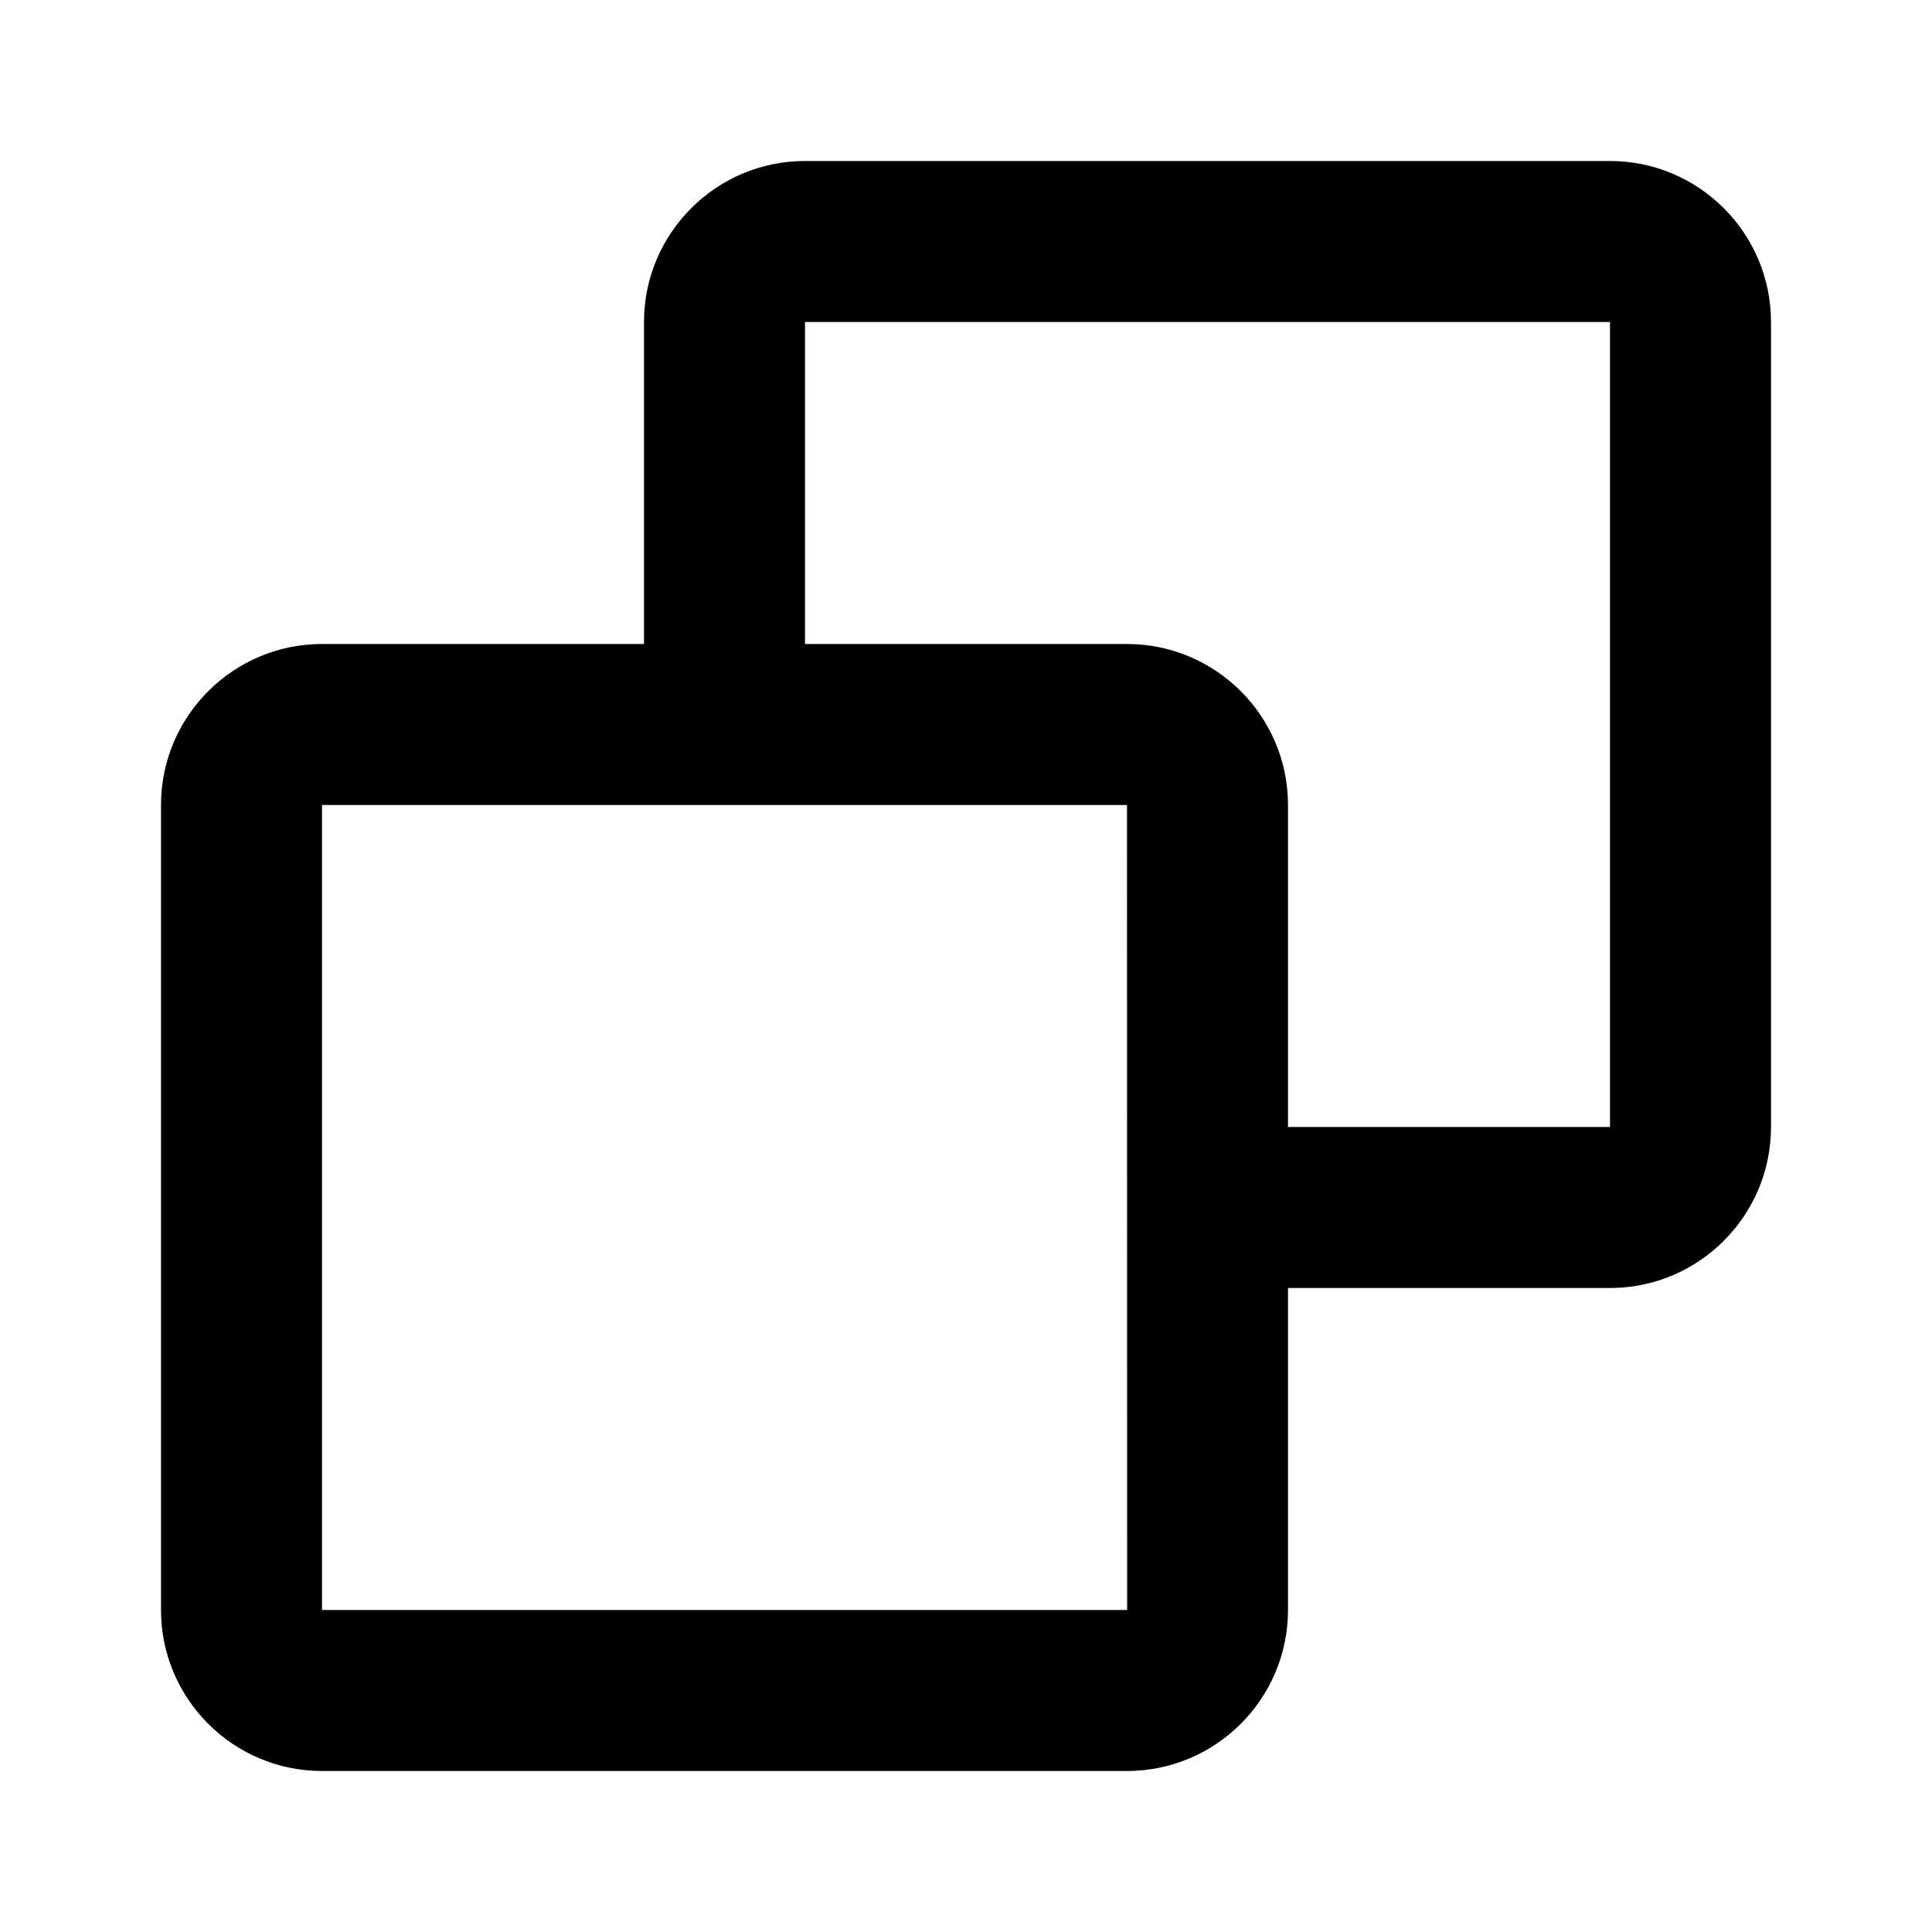
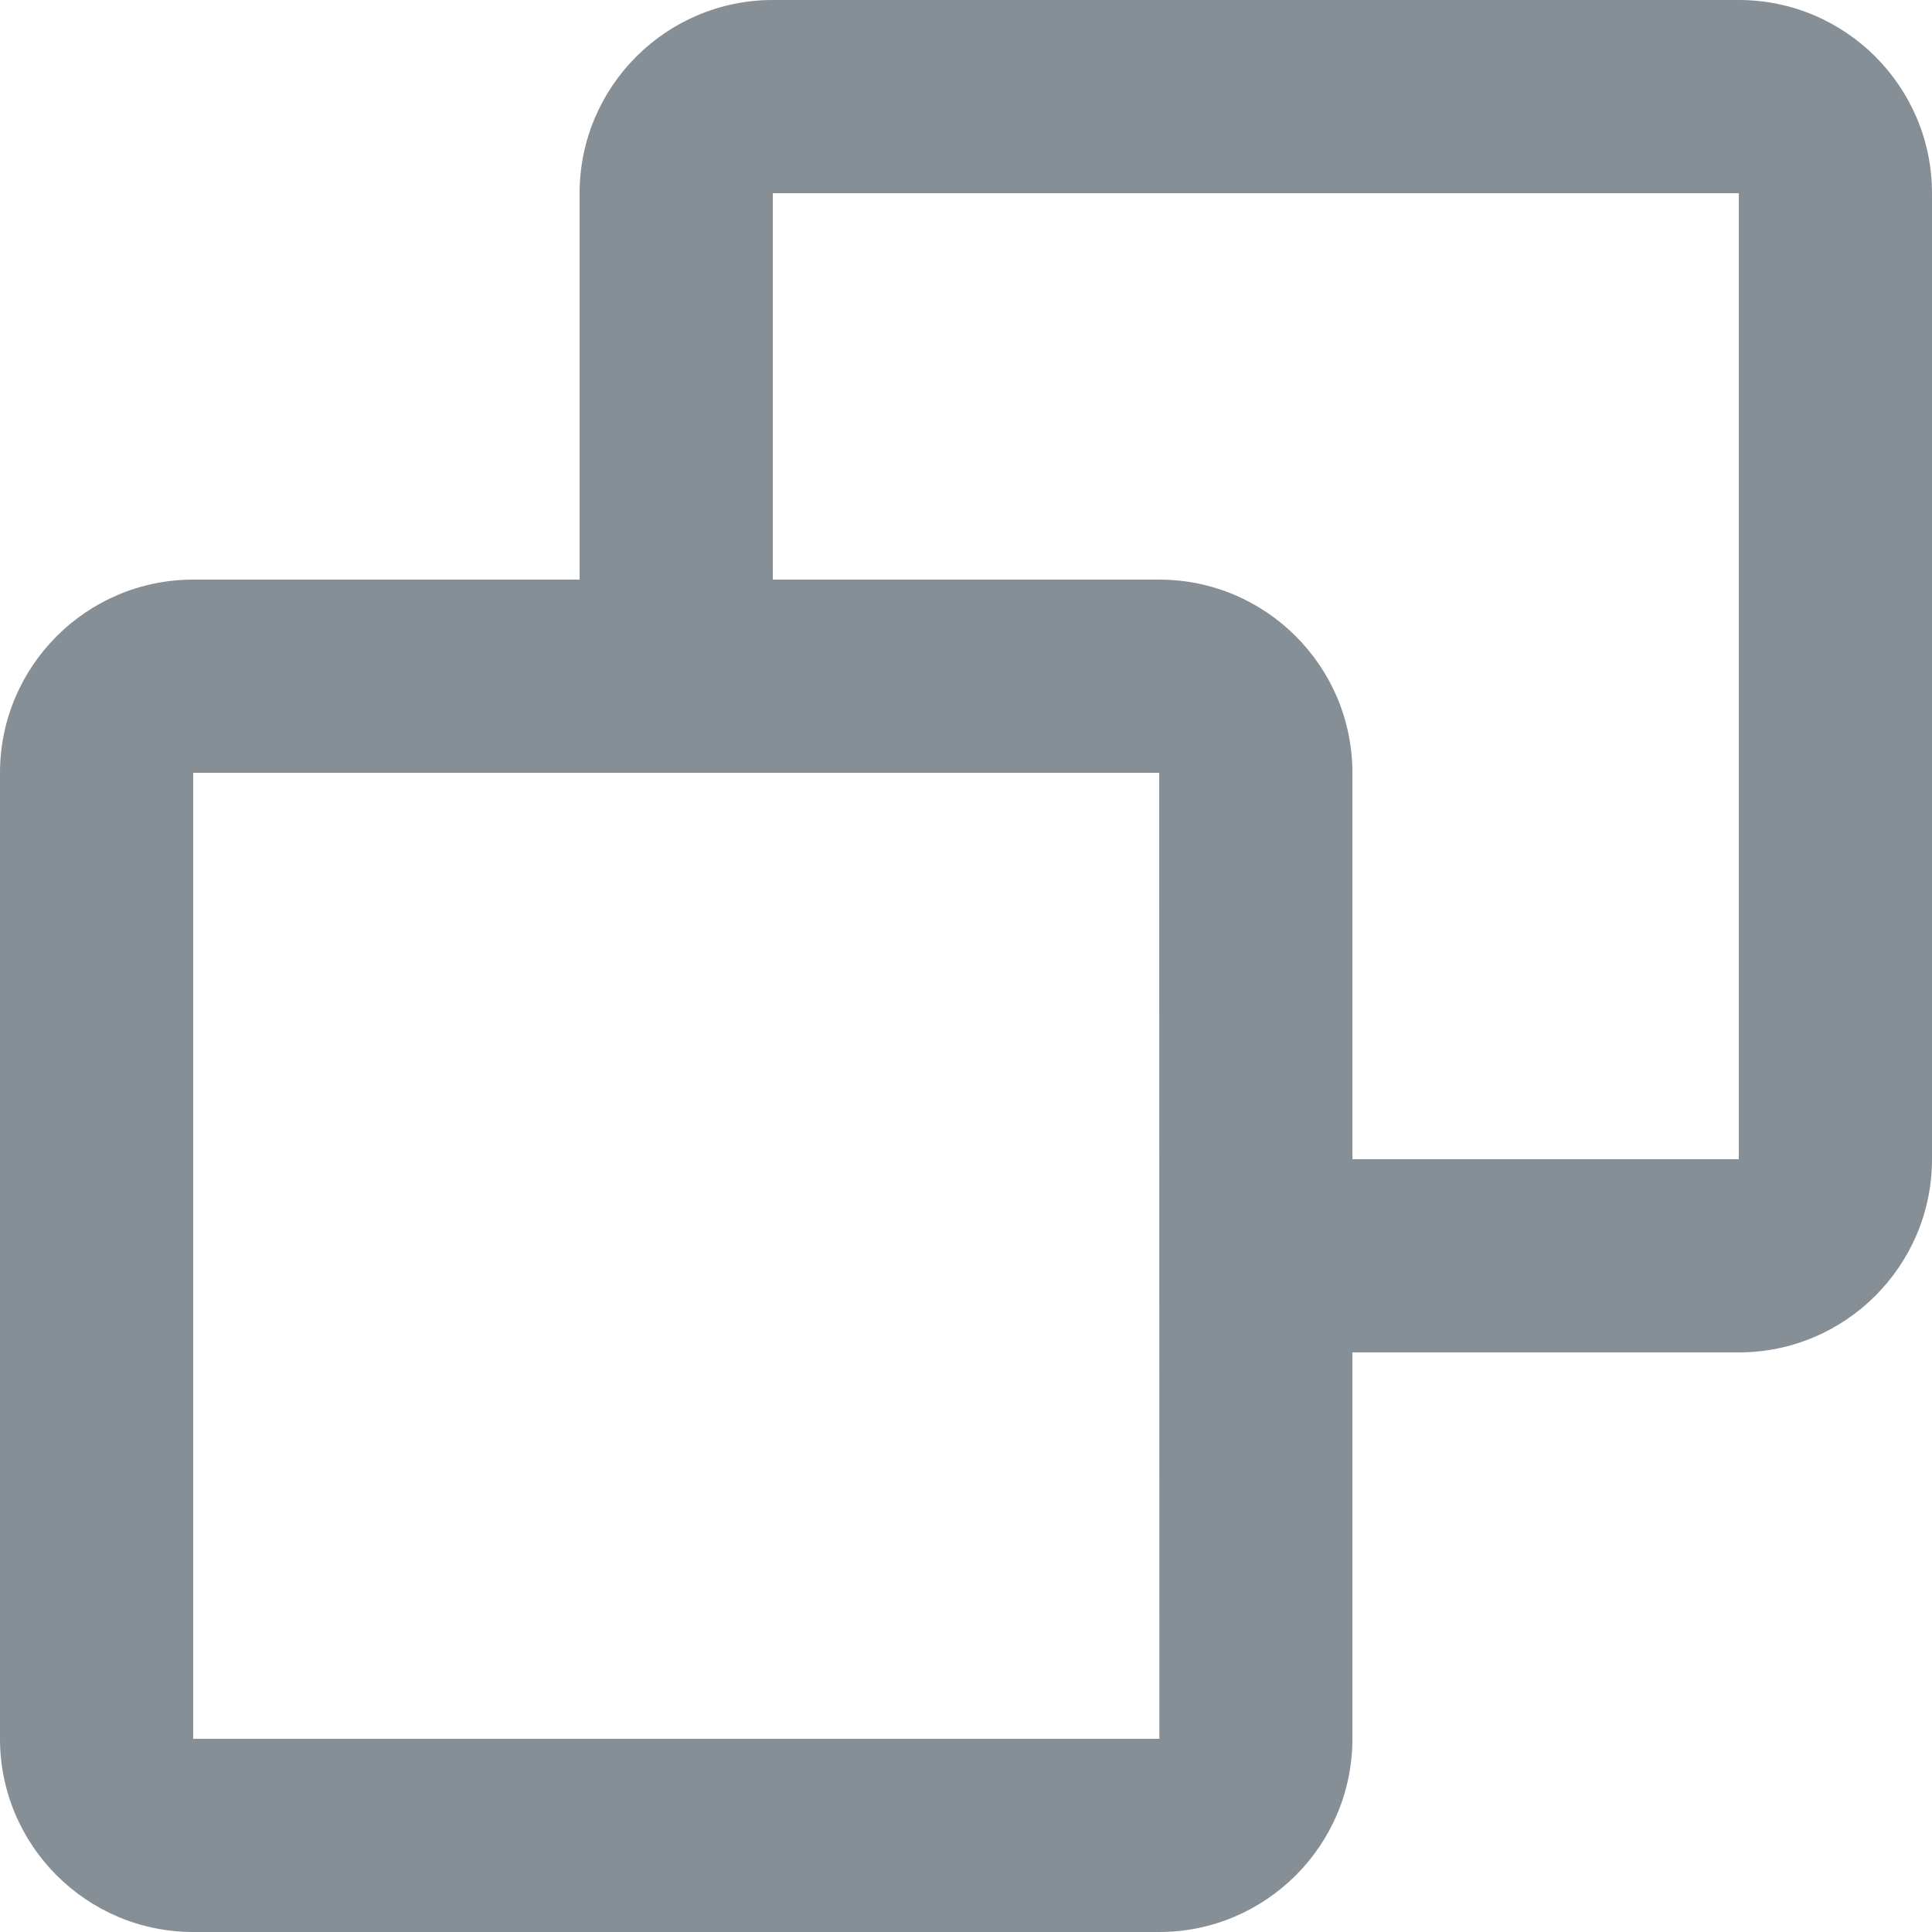
- <svg xmlns="http://www.w3.org/2000/svg" width="24" height="24" viewBox="0 0 24 24" fill="none">
-   <path d="M20 2H10C8.897 2 8 2.897 8 4V8H4C2.897 8 2 8.897 2 10V20C2 21.103 2.897 22 4 22H14C15.103 22 16 21.103 16 20V16H20C21.103 16 22 15.103 22 14V4C22 2.897 21.103 2 20 2ZM4 20V10H14L14.002 20H4ZM20 14H16V10C16 8.897 15.103 8 14 8H10V4H20V14Z" fill="black" />
+ <svg xmlns="http://www.w3.org/2000/svg" width="20" height="20" viewBox="0 0 20 20" fill="none">
+   <path d="M18 0H8C6.897 0 6 0.897 6 2V6H2C0.897 6 0 6.897 0 8V18C0 19.103 0.897 20 2 20H12C13.103 20 14 19.103 14 18V14H18C19.103 14 20 13.103 20 12V2C20 0.897 19.103 0 18 0ZM2 18V8H12L12.002 18H2ZM18 12H14V8C14 6.897 13.103 6 12 6H8V2H18V12Z" fill="#868E96" />
</svg>
